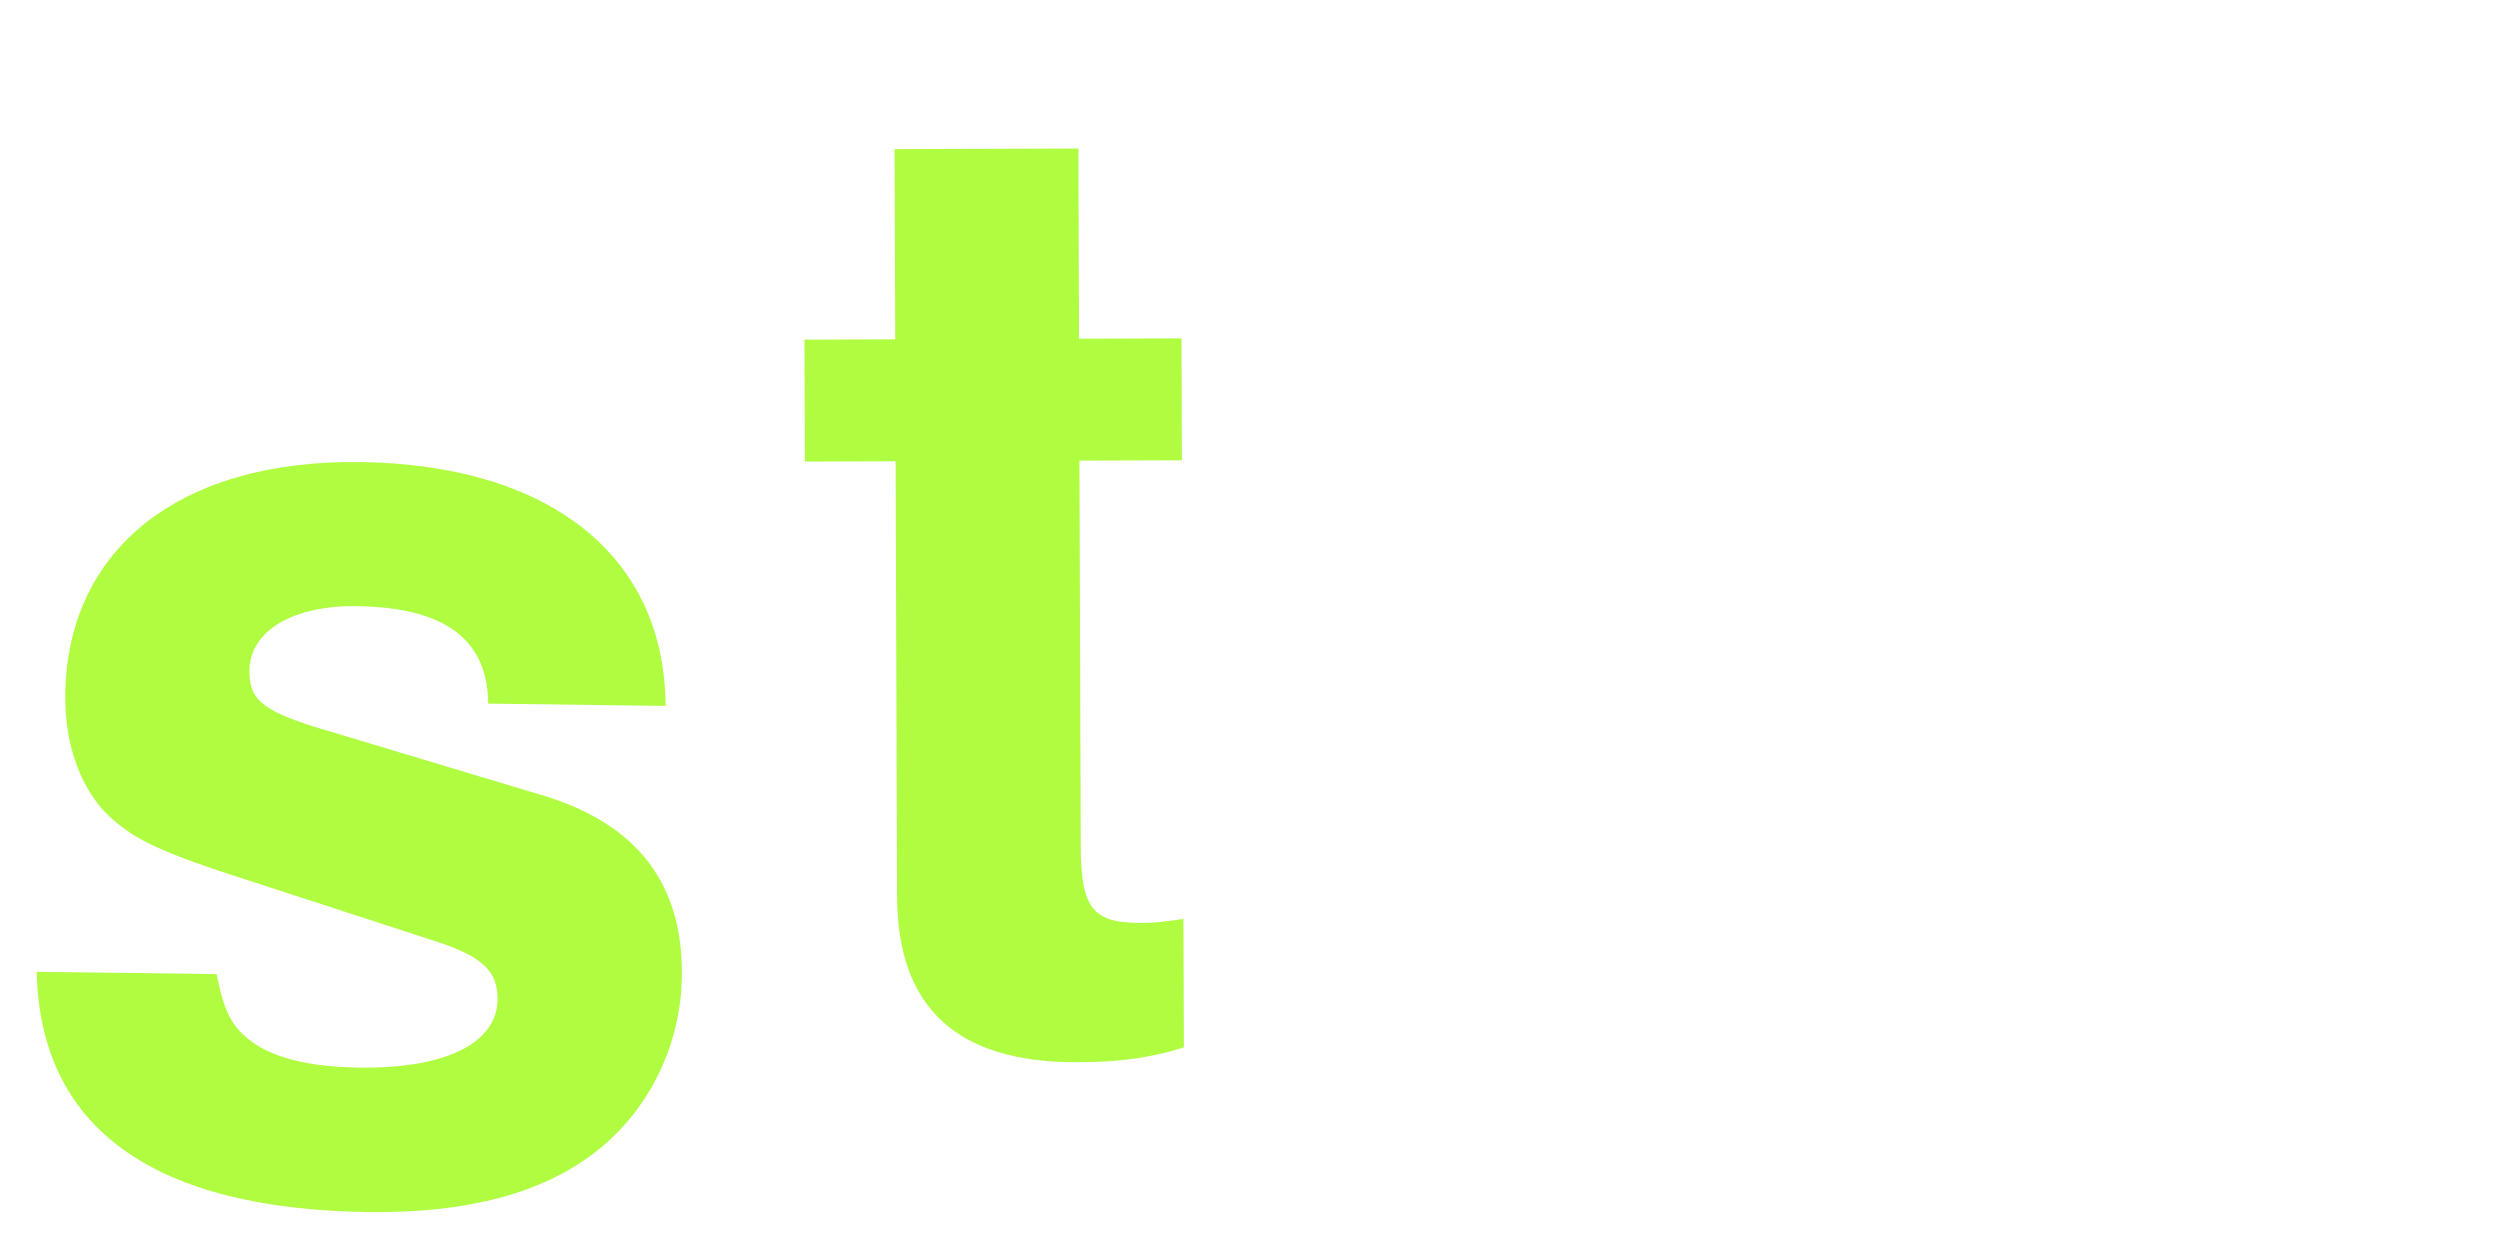
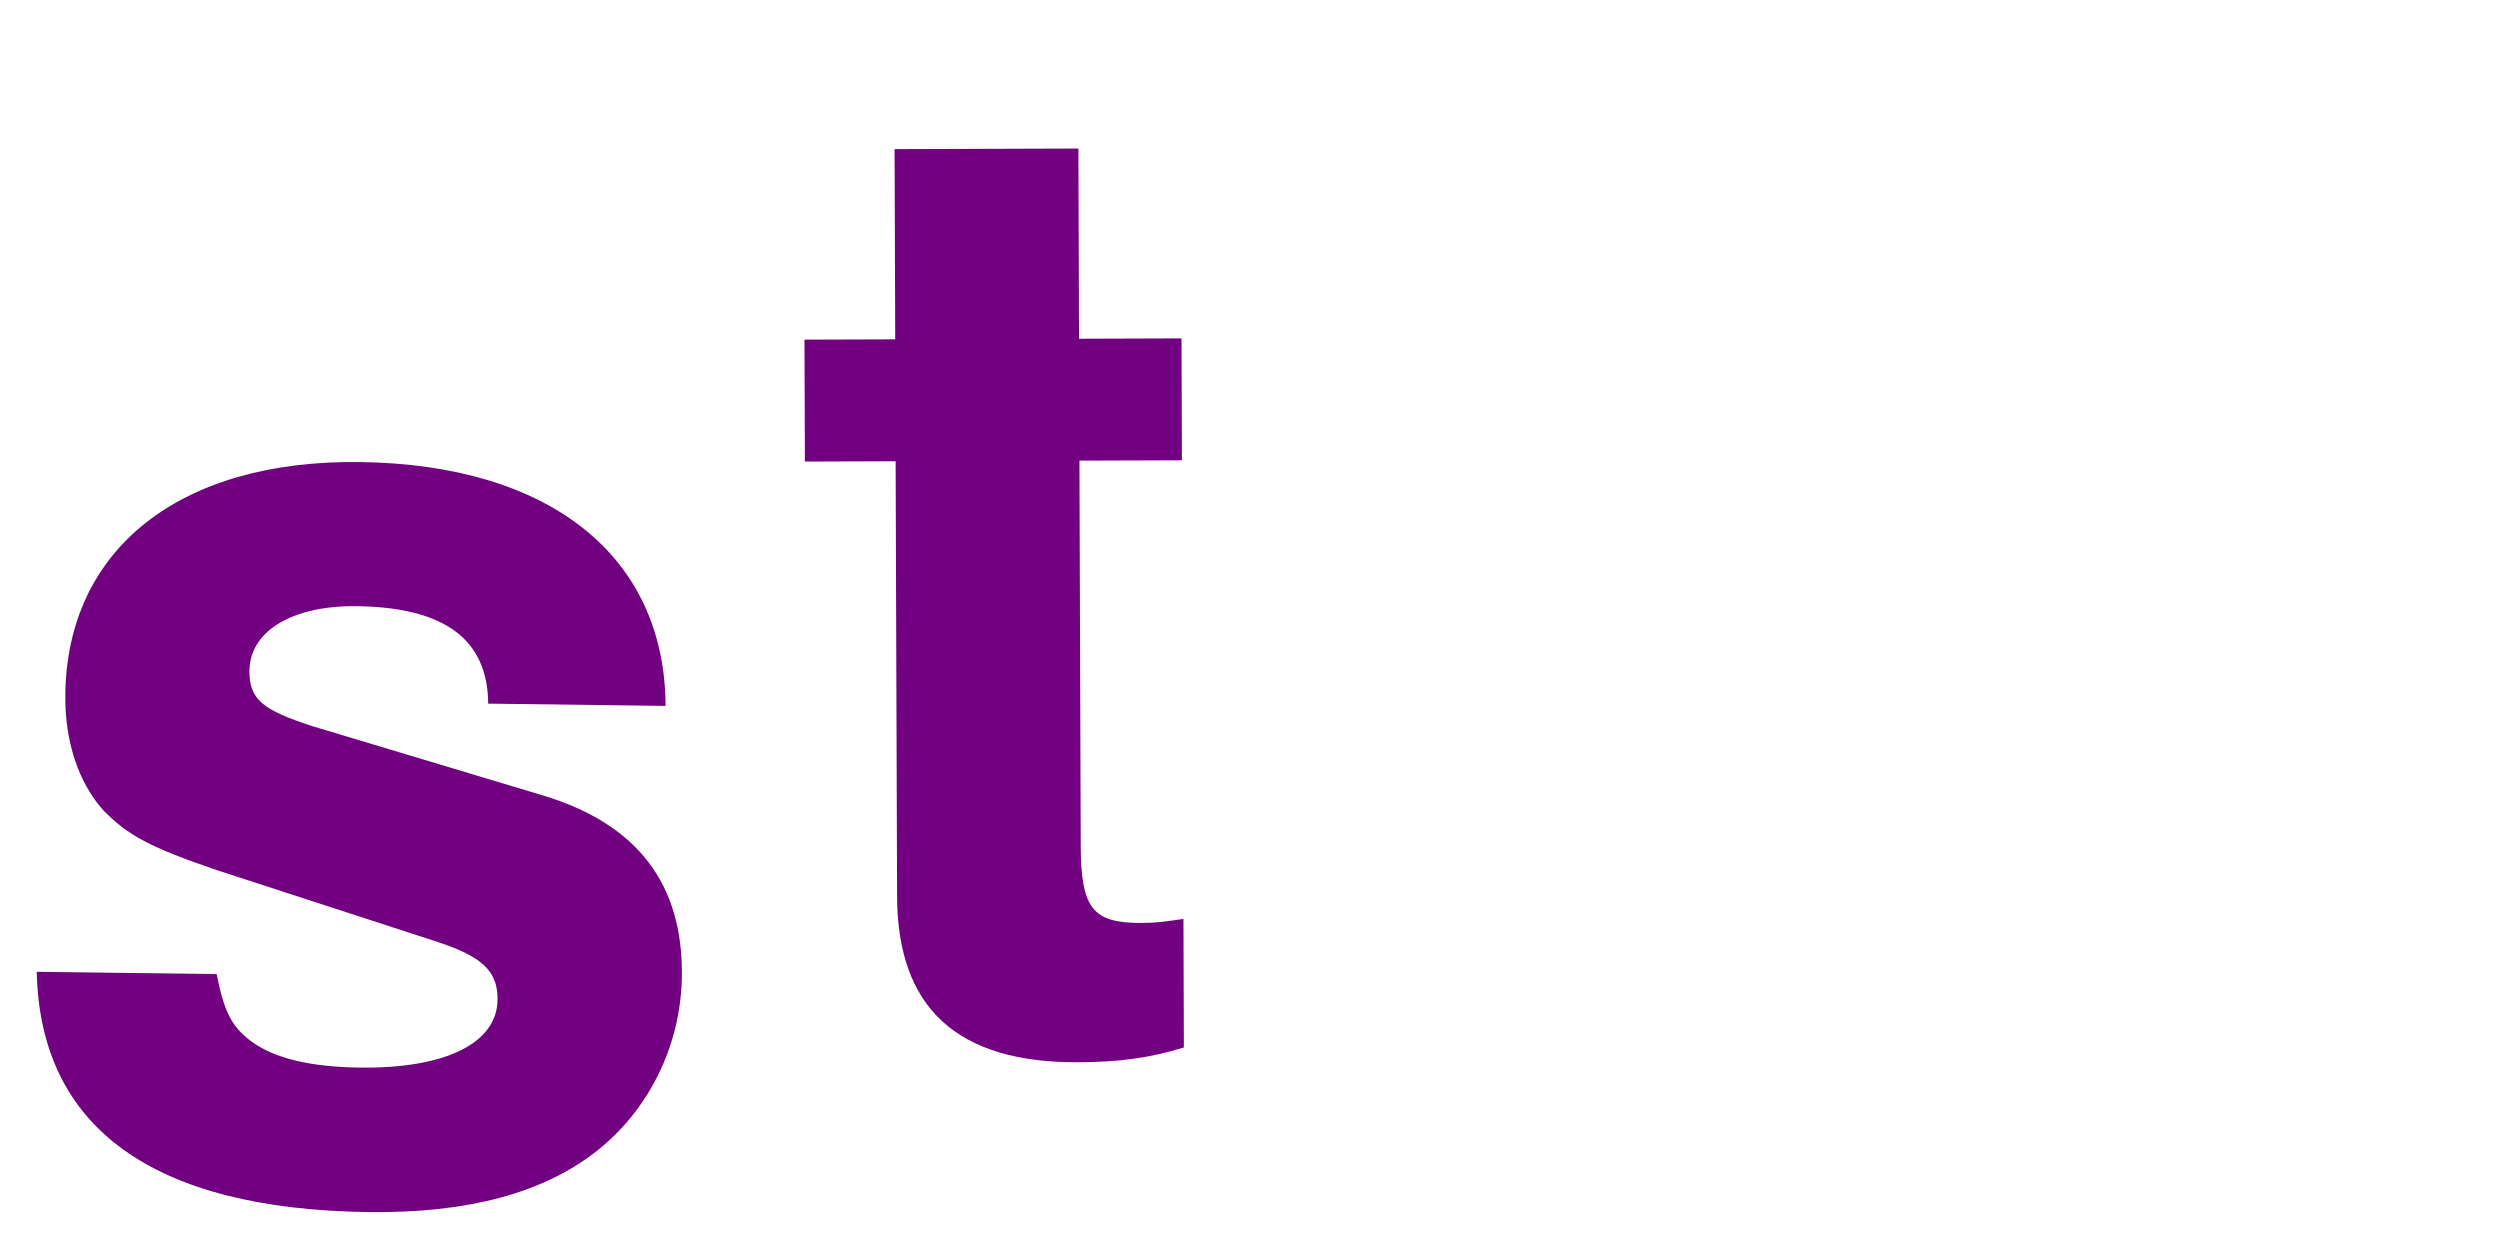
<svg xmlns="http://www.w3.org/2000/svg" width="200mm" height="100mm" viewBox="0 0 200 100" version="1.1" id="svg1">
  <defs id="defs1">
    <rect x="211.561" y="153.486" width="196.351" height="193.586" id="rect1" />
  </defs>
  <g id="layer1">
    <g id="g1" transform="translate(1.707614,-0.5613821)">
-       <text xml:space="preserve" transform="matrix(0.2880397,0,0,0.2880397,-10.32436,-5.983304)" id="text1" style="font-style:normal;font-variant:normal;font-weight:bold;font-stretch:normal;font-size:13.198px;line-height:normal;font-family:'Nimbus Sans L';-inkscape-font-specification:'Nimbus Sans L Bold';text-align:center;text-decoration-color:#000000;writing-mode:lr-tb;direction:ltr;white-space:pre;shape-inside:url(#rect1);display:inline;fill:#4733ff;stroke:#4733ff;stroke-width:0.919;stroke-linejoin:bevel" />
-       <text xml:space="preserve" style="font-style:normal;font-variant:normal;font-weight:bold;font-stretch:normal;font-size:104.984px;line-height:normal;font-family:'Nimbus Sans L';-inkscape-font-specification:'Nimbus Sans L, Bold';font-variant-ligatures:normal;font-variant-caps:normal;font-variant-numeric:normal;font-variant-east-asian:normal;text-align:center;text-decoration-color:#000000;writing-mode:lr-tb;direction:ltr;text-anchor:middle;fill:#affc41;fill-opacity:1;stroke:none;stroke-width:0.265;stroke-linejoin:bevel;stroke-opacity:1" x="28.061" y="89.976" id="text2" transform="matrix(1.001176,-0.01056673,0.01054071,0.9987142,0,0)">
-         <tspan id="tspan2" style="font-style:normal;font-variant:normal;font-weight:bold;font-stretch:normal;font-size:104.984px;font-family:'Nimbus Sans L';-inkscape-font-specification:'Nimbus Sans L, Bold';font-variant-ligatures:normal;font-variant-caps:normal;font-variant-numeric:normal;font-variant-east-asian:normal;fill:#affc41;fill-opacity:1;stroke:none;stroke-width:0.265;stroke-opacity:1" x="28.061" y="89.976">é</tspan>
+       <text xml:space="preserve" transform="matrix(0.2880397,0,0,0.2880397,-10.32436,-5.983304)" id="text1" style="font-style:normal;font-variant:normal;font-weight:bold;font-stretch:normal;font-size:13.198px;line-height:normal;font-family:'Nimbus Sans L';-inkscape-font-specification:'Nimbus Sans L Bold';text-align:center;text-decoration-color:#000000;writing-mode:lr-tb;direction:ltr;white-space:pre;shape-inside:url(#rect1);display:inline;fill:#C6C6FF;stroke:#C6C6FF;stroke-width:0.919;stroke-linejoin:bevel" />
+       <text xml:space="preserve" style="font-style:normal;font-variant:normal;font-weight:bold;font-stretch:normal;font-size:104.984px;line-height:normal;font-family:'Nimbus Sans L';-inkscape-font-specification:'Nimbus Sans L, Bold';font-variant-ligatures:normal;font-variant-caps:normal;font-variant-numeric:normal;font-variant-east-asian:normal;text-align:center;text-decoration-color:#000000;writing-mode:lr-tb;direction:ltr;text-anchor:middle;fill:#710180;fill-opacity:1;stroke:none;stroke-width:0.265;stroke-linejoin:bevel;stroke-opacity:1" x="28.061" y="89.976" id="text2" transform="matrix(1.001176,-0.01056673,0.01054071,0.9987142,0,0)">
+         <tspan id="tspan2" style="font-style:normal;font-variant:normal;font-weight:bold;font-stretch:normal;font-size:104.984px;font-family:'Nimbus Sans L';-inkscape-font-specification:'Nimbus Sans L, Bold';font-variant-ligatures:normal;font-variant-caps:normal;font-variant-numeric:normal;font-variant-east-asian:normal;fill:#710180;fill-opacity:1;stroke:none;stroke-width:0.265;stroke-opacity:1" x="28.061" y="89.976">é</tspan>
      </text>
-       <text xml:space="preserve" style="font-style:normal;font-variant:normal;font-weight:bold;font-stretch:normal;font-size:104.984px;line-height:normal;font-family:'Nimbus Sans L';-inkscape-font-specification:'Nimbus Sans L, Bold';font-variant-ligatures:normal;font-variant-caps:normal;font-variant-numeric:normal;font-variant-east-asian:normal;text-align:center;text-decoration-color:#000000;writing-mode:lr-tb;direction:ltr;text-anchor:middle;fill:#affc41;fill-opacity:1;stroke:none;stroke-width:0.265;stroke-linejoin:bevel;stroke-opacity:1" x="180.641" y="83.507" id="text5" transform="matrix(1.001226,-0.00335437,0.00334613,0.9987643,0,0)">
-         <tspan id="tspan5" style="font-style:normal;font-variant:normal;font-weight:bold;font-stretch:normal;font-size:104.984px;font-family:'Nimbus Sans L';-inkscape-font-specification:'Nimbus Sans L, Bold';font-variant-ligatures:normal;font-variant-caps:normal;font-variant-numeric:normal;font-variant-east-asian:normal;fill:#affc41;fill-opacity:1;stroke:none;stroke-width:0.265;stroke-opacity:1" x="180.641" y="83.507">t</tspan>
+       <text xml:space="preserve" style="font-style:normal;font-variant:normal;font-weight:bold;font-stretch:normal;font-size:104.984px;line-height:normal;font-family:'Nimbus Sans L';-inkscape-font-specification:'Nimbus Sans L, Bold';font-variant-ligatures:normal;font-variant-caps:normal;font-variant-numeric:normal;font-variant-east-asian:normal;text-align:center;text-decoration-color:#000000;writing-mode:lr-tb;direction:ltr;text-anchor:middle;fill:#710180;fill-opacity:1;stroke:none;stroke-width:0.265;stroke-linejoin:bevel;stroke-opacity:1" x="180.641" y="83.507" id="text5" transform="matrix(1.001226,-0.00335437,0.00334613,0.9987643,0,0)">
+         <tspan id="tspan5" style="font-style:normal;font-variant:normal;font-weight:bold;font-stretch:normal;font-size:104.984px;font-family:'Nimbus Sans L';-inkscape-font-specification:'Nimbus Sans L, Bold';font-variant-ligatures:normal;font-variant-caps:normal;font-variant-numeric:normal;font-variant-east-asian:normal;fill:#710180;fill-opacity:1;stroke:none;stroke-width:0.265;stroke-opacity:1" x="180.641" y="83.507">t</tspan>
      </text>
-       <text xml:space="preserve" style="font-style:normal;font-variant:normal;font-weight:bold;font-stretch:normal;font-size:104.985px;line-height:normal;font-family:'Nimbus Sans L';-inkscape-font-specification:'Nimbus Sans L, Bold';font-variant-ligatures:normal;font-variant-caps:normal;font-variant-numeric:normal;font-variant-east-asian:normal;text-align:center;text-decoration-color:#000000;writing-mode:lr-tb;direction:ltr;text-anchor:middle;fill:#affc41;fill-opacity:1;stroke:none;stroke-width:0.265;stroke-linejoin:bevel;stroke-opacity:1" x="78.916" y="78.521" id="text3" transform="scale(1.001232,0.9987698)">
-         <tspan id="tspan3" style="font-style:normal;font-variant:normal;font-weight:bold;font-stretch:normal;font-size:104.985px;font-family:'Nimbus Sans L';-inkscape-font-specification:'Nimbus Sans L, Bold';font-variant-ligatures:normal;font-variant-caps:normal;font-variant-numeric:normal;font-variant-east-asian:normal;fill:#affc41;fill-opacity:1;stroke:none;stroke-width:0.265;stroke-opacity:1" x="78.916" y="78.521">i</tspan>
+       <text xml:space="preserve" style="font-style:normal;font-variant:normal;font-weight:bold;font-stretch:normal;font-size:104.985px;line-height:normal;font-family:'Nimbus Sans L';-inkscape-font-specification:'Nimbus Sans L, Bold';font-variant-ligatures:normal;font-variant-caps:normal;font-variant-numeric:normal;font-variant-east-asian:normal;text-align:center;text-decoration-color:#000000;writing-mode:lr-tb;direction:ltr;text-anchor:middle;fill:#710180;fill-opacity:1;stroke:none;stroke-width:0.265;stroke-linejoin:bevel;stroke-opacity:1" x="78.916" y="78.521" id="text3" transform="scale(1.001232,0.9987698)">
+         <tspan id="tspan3" style="font-style:normal;font-variant:normal;font-weight:bold;font-stretch:normal;font-size:104.985px;font-family:'Nimbus Sans L';-inkscape-font-specification:'Nimbus Sans L, Bold';font-variant-ligatures:normal;font-variant-caps:normal;font-variant-numeric:normal;font-variant-east-asian:normal;fill:#710180;fill-opacity:1;stroke:none;stroke-width:0.265;stroke-opacity:1" x="78.916" y="78.521">i</tspan>
      </text>
-       <text xml:space="preserve" style="font-style:normal;font-variant:normal;font-weight:bold;font-stretch:normal;font-size:104.985px;line-height:normal;font-family:'Nimbus Sans L';-inkscape-font-specification:'Nimbus Sans L, Bold';font-variant-ligatures:normal;font-variant-caps:normal;font-variant-numeric:normal;font-variant-east-asian:normal;text-align:center;text-decoration-color:#000000;writing-mode:lr-tb;direction:ltr;text-anchor:middle;fill:#affc41;fill-opacity:1;stroke:none;stroke-width:0.265;stroke-linejoin:bevel;stroke-dasharray:none;stroke-opacity:1" x="130.516" y="94.862" id="text4" transform="matrix(1.00115,0.01275693,-0.01272556,0.9986888,0,0)">
-         <tspan id="tspan4" style="font-style:normal;font-variant:normal;font-weight:bold;font-stretch:normal;font-size:104.985px;font-family:'Nimbus Sans L';-inkscape-font-specification:'Nimbus Sans L, Bold';font-variant-ligatures:normal;font-variant-caps:normal;font-variant-numeric:normal;font-variant-east-asian:normal;fill:#affc41;fill-opacity:1;stroke:none;stroke-width:0.265;stroke-dasharray:none;stroke-opacity:1" x="130.516" y="94.862">s</tspan>
+       <text xml:space="preserve" style="font-style:normal;font-variant:normal;font-weight:bold;font-stretch:normal;font-size:104.985px;line-height:normal;font-family:'Nimbus Sans L';-inkscape-font-specification:'Nimbus Sans L, Bold';font-variant-ligatures:normal;font-variant-caps:normal;font-variant-numeric:normal;font-variant-east-asian:normal;text-align:center;text-decoration-color:#000000;writing-mode:lr-tb;direction:ltr;text-anchor:middle;fill:#710180;fill-opacity:1;stroke:none;stroke-width:0.265;stroke-linejoin:bevel;stroke-dasharray:none;stroke-opacity:1" x="130.516" y="94.862" id="text4" transform="matrix(1.00115,0.01275693,-0.01272556,0.9986888,0,0)">
+         <tspan id="tspan4" style="font-style:normal;font-variant:normal;font-weight:bold;font-stretch:normal;font-size:104.985px;font-family:'Nimbus Sans L';-inkscape-font-specification:'Nimbus Sans L, Bold';font-variant-ligatures:normal;font-variant-caps:normal;font-variant-numeric:normal;font-variant-east-asian:normal;fill:#710180;fill-opacity:1;stroke:none;stroke-width:0.265;stroke-dasharray:none;stroke-opacity:1" x="130.516" y="94.862">s</tspan>
      </text>
    </g>
  </g>
</svg>
